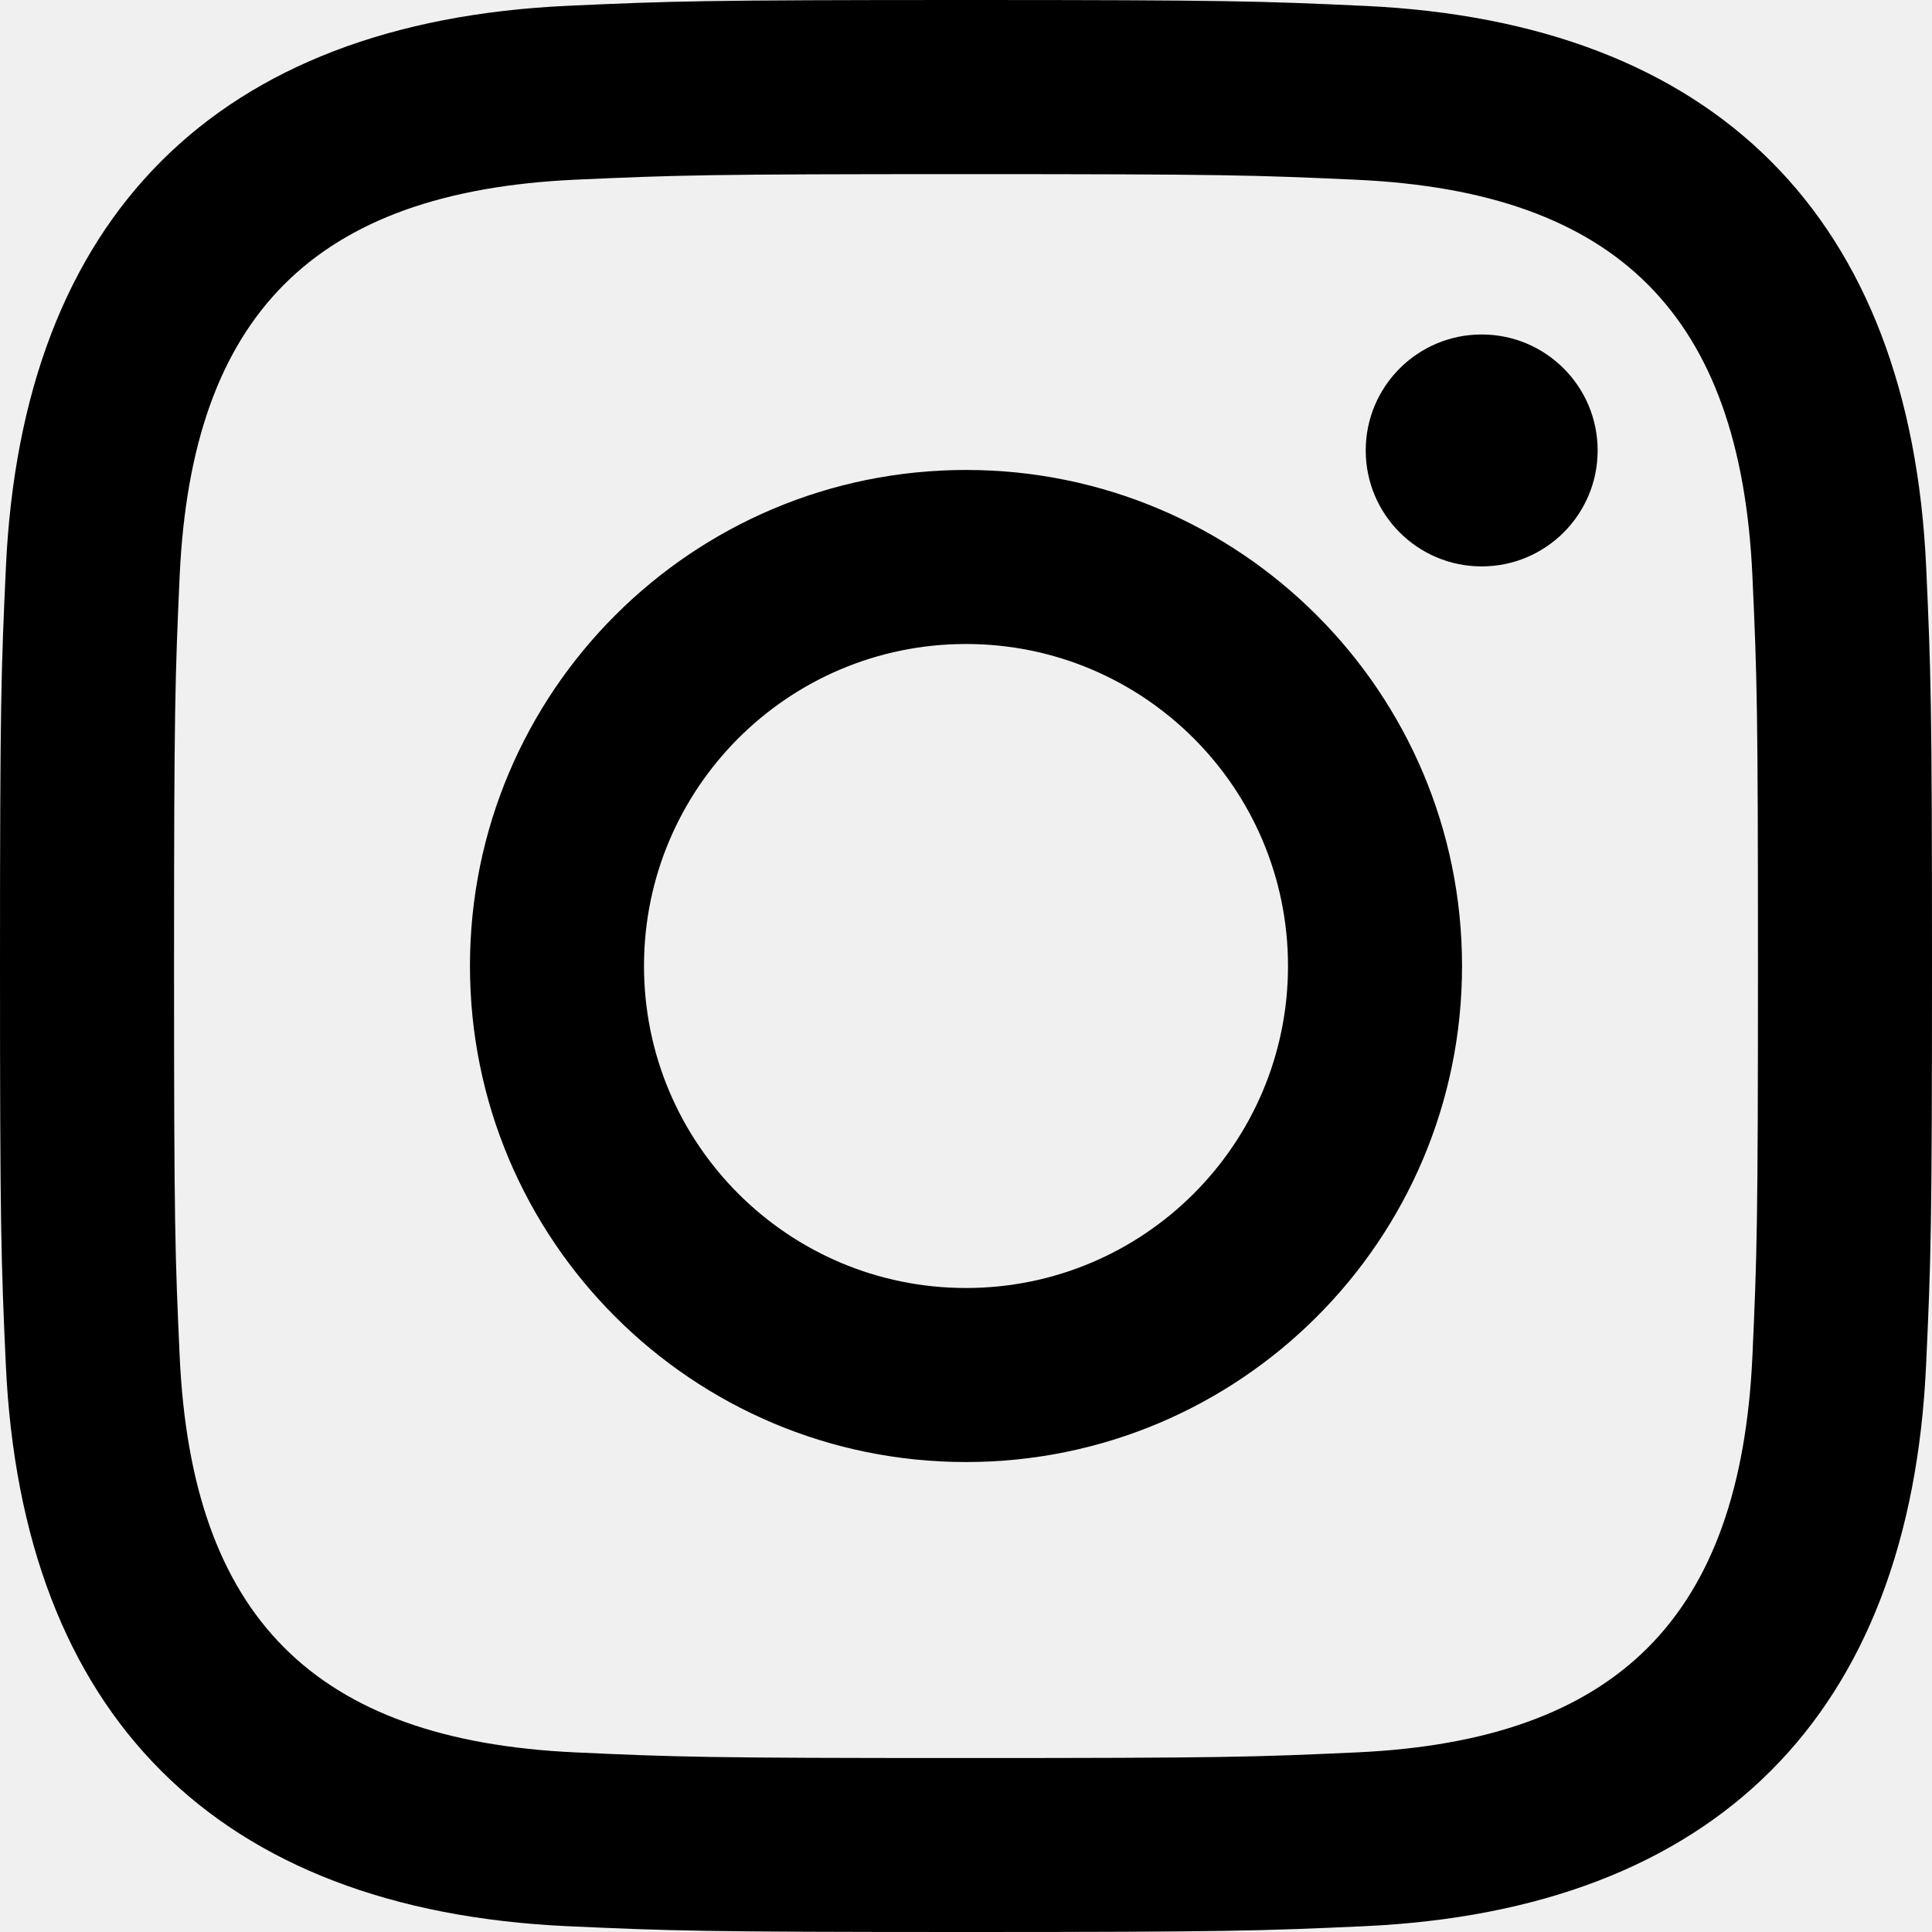
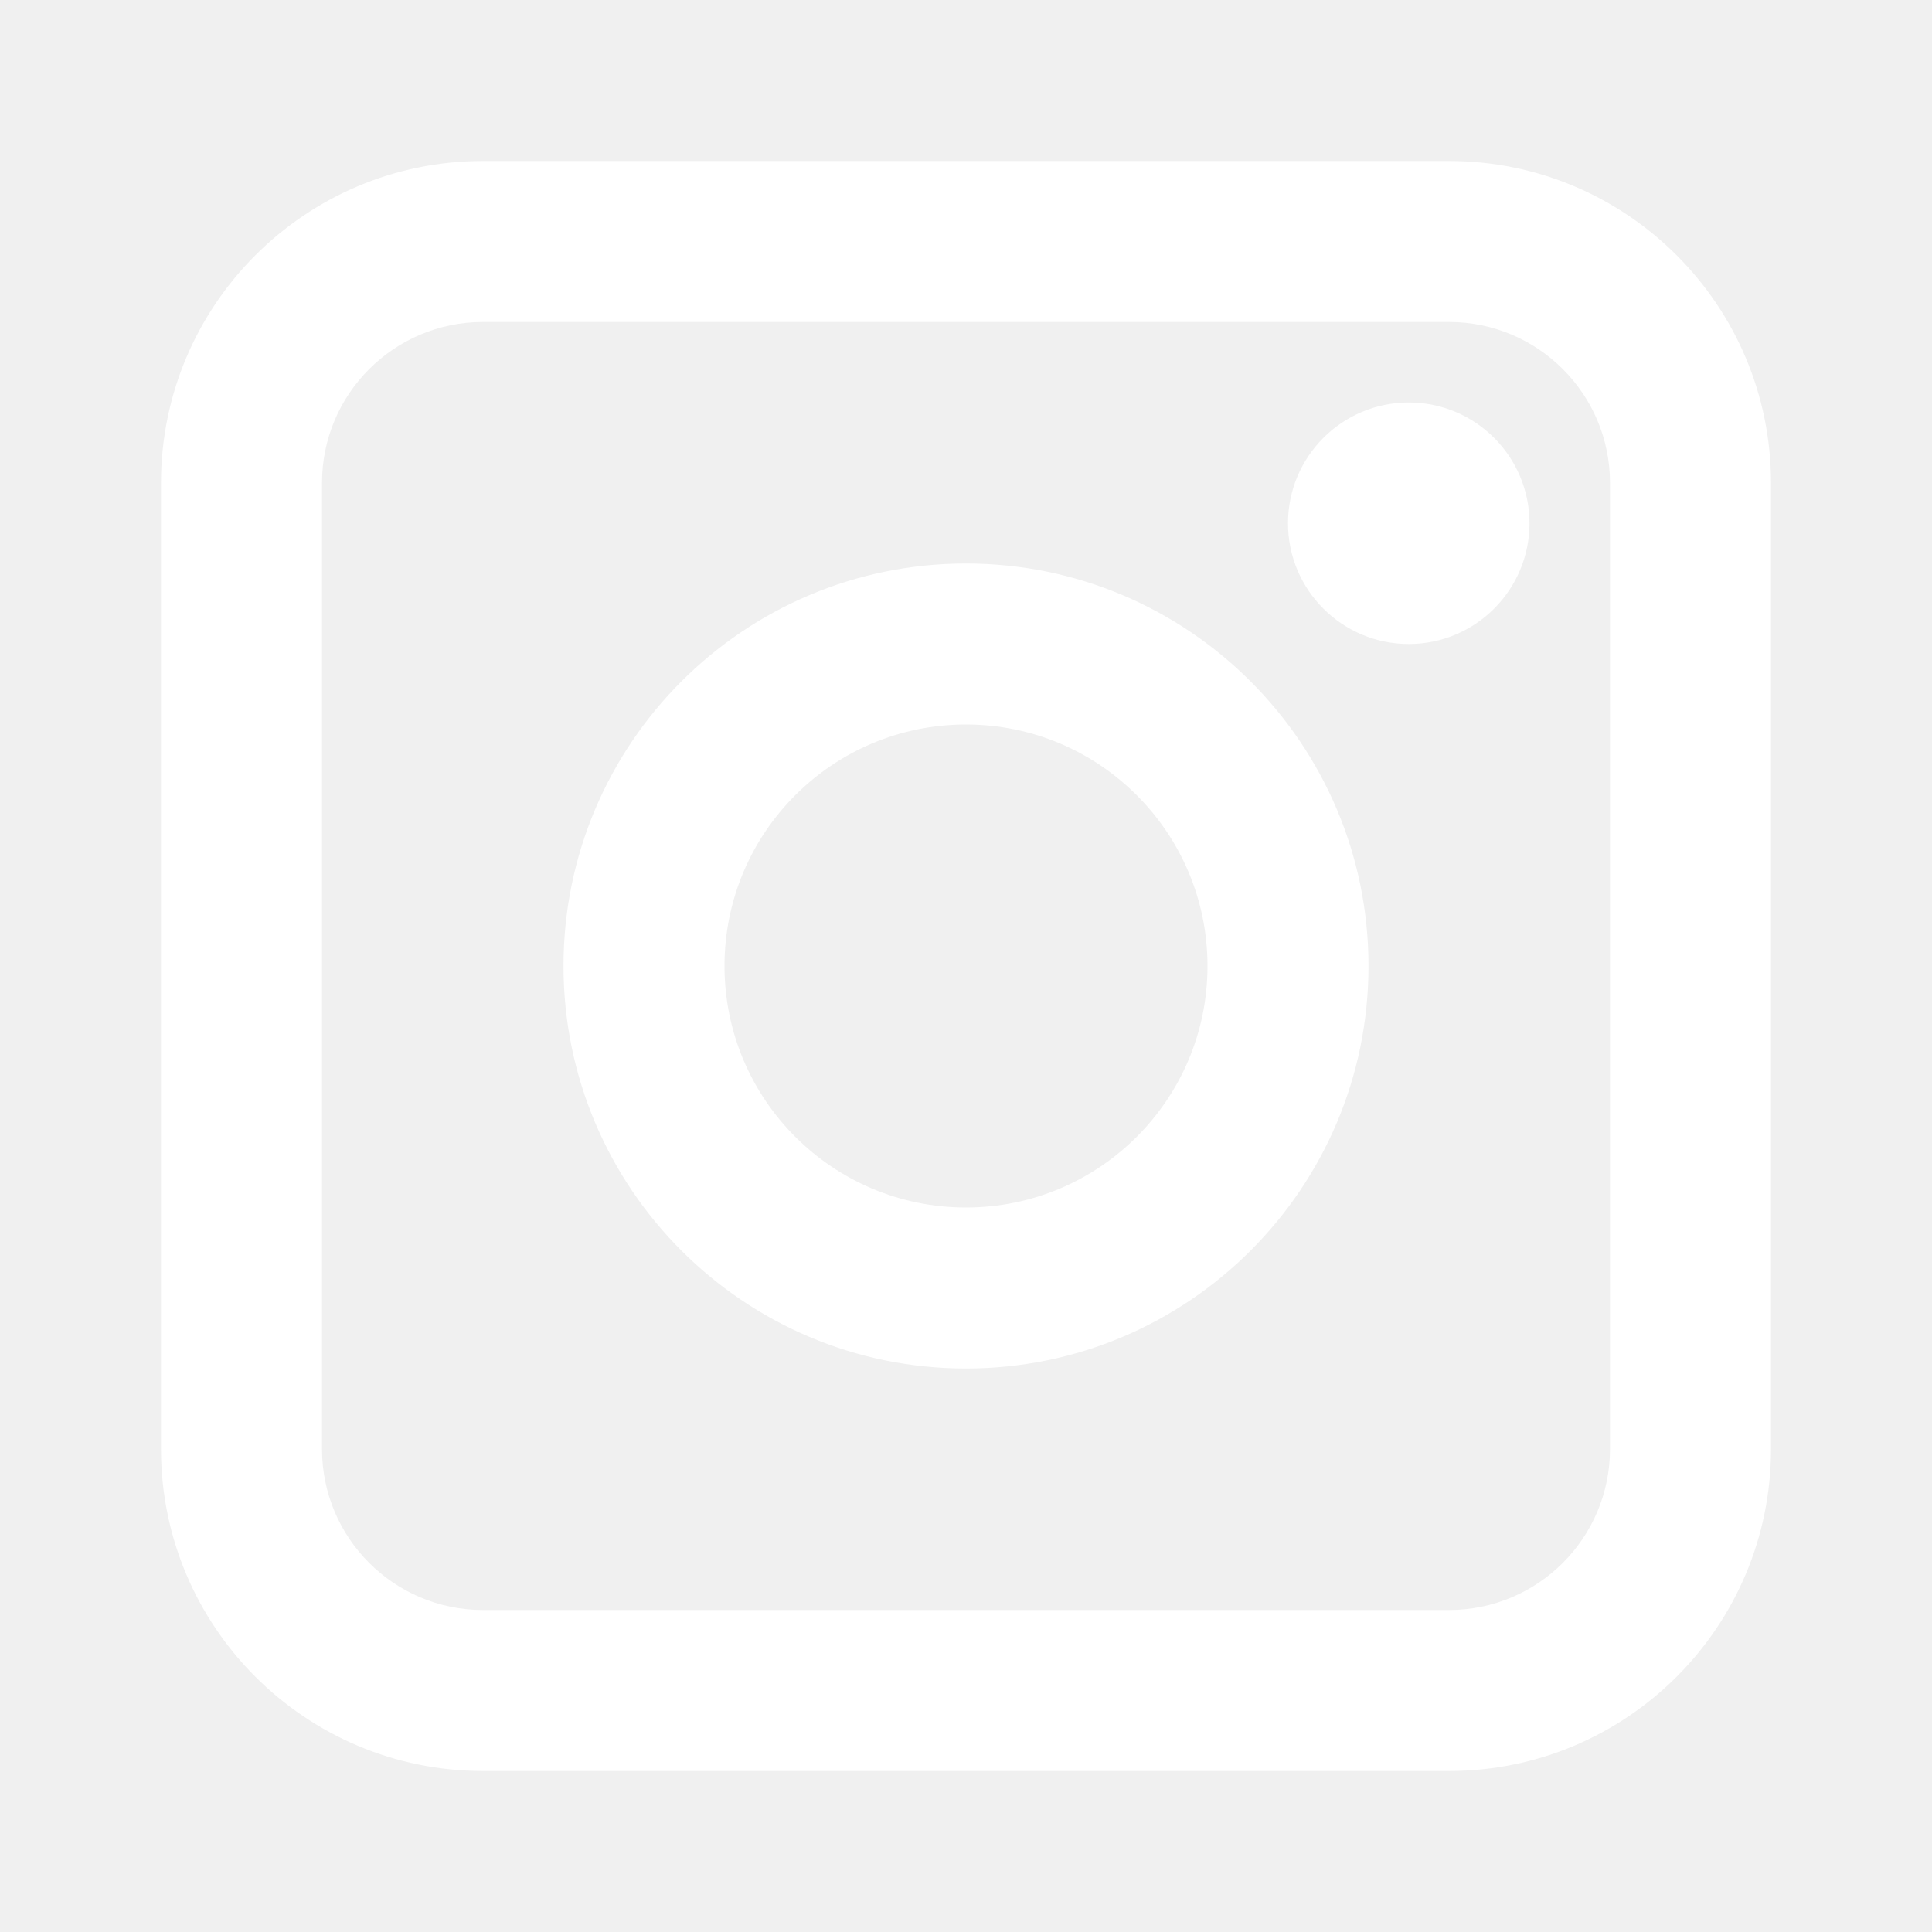
- <svg xmlns="http://www.w3.org/2000/svg" viewBox="0 0 24 24" width="24" height="24">
-   <path d="M12 2.163c3.204 0 3.584.012 4.85.07 3.252.148 4.771 1.691 4.919 4.919.058 1.265.069 1.645.069 4.849 0 3.205-.012 3.584-.069 4.849-.149 3.225-1.664 4.771-4.919 4.919-1.266.058-1.644.07-4.85.07-3.204 0-3.584-.012-4.849-.07-3.26-.149-4.771-1.699-4.919-4.92-.058-1.265-.07-1.644-.07-4.849 0-3.204.013-3.583.07-4.849.149-3.227 1.664-4.771 4.919-4.919 1.266-.057 1.645-.069 4.849-.069zM12 0C8.741 0 8.333.014 7.053.072 2.695.272.273 2.69.073 7.052.014 8.333 0 8.741 0 12c0 3.259.014 3.668.072 4.948.2 4.358 2.618 6.78 6.98 6.98C8.333 23.986 8.741 24 12 24c3.259 0 3.668-.014 4.948-.072 4.354-.2 6.782-2.618 6.979-6.98.059-1.28.073-1.689.073-4.948 0-3.259-.014-3.667-.072-4.947-.196-4.354-2.617-6.78-6.979-6.98C15.668.014 15.259 0 12 0zm0 5.838a6.162 6.162 0 100 12.324 6.162 6.162 0 000-12.324zM12 16a4 4 0 110-8 4 4 0 010 8zm6.406-11.845a1.44 1.44 0 100 2.881 1.44 1.44 0 000-2.881z" fill="currentColor" />
+ <svg xmlns="http://www.w3.org/2000/svg" width="800px" height="800px" viewBox="0 0 24 24" fill="none">
+   <g id="SVGRepo_bgCarrier" stroke-width="0" />
+   <g id="SVGRepo_tracerCarrier" stroke-linecap="round" stroke-linejoin="round" />
+   <g id="SVGRepo_iconCarrier">
+     <path fill-rule="evenodd" clip-rule="evenodd" d="M2 6C2 3.791 3.791 2 6 2H18C20.209 2 22 3.791 22 6V18C22 20.209 20.209 22 18 22H6C3.791 22 2 20.209 2 18V6ZM6 4C4.895 4 4 4.895 4 6V18C4 19.105 4.895 20 6 20H18C19.105 20 20 19.105 20 18V6C20 4.895 19.105 4 18 4H6ZM12 9C10.343 9 9 10.343 9 12C9 13.657 10.343 15 12 15C13.657 15 15 13.657 15 12C15 10.343 13.657 9 12 9ZM7 12C7 9.239 9.239 7 12 7C14.761 7 17 9.239 17 12C17 14.761 14.761 17 12 17C9.239 17 7 14.761 7 12ZM17.5 8C18.328 8 19 7.328 19 6.5C19 5.672 18.328 5 17.5 5C16.672 5 16 5.672 16 6.5C16 7.328 16.672 8 17.5 8Z" fill="#ffffff" />
+   </g>
</svg>
